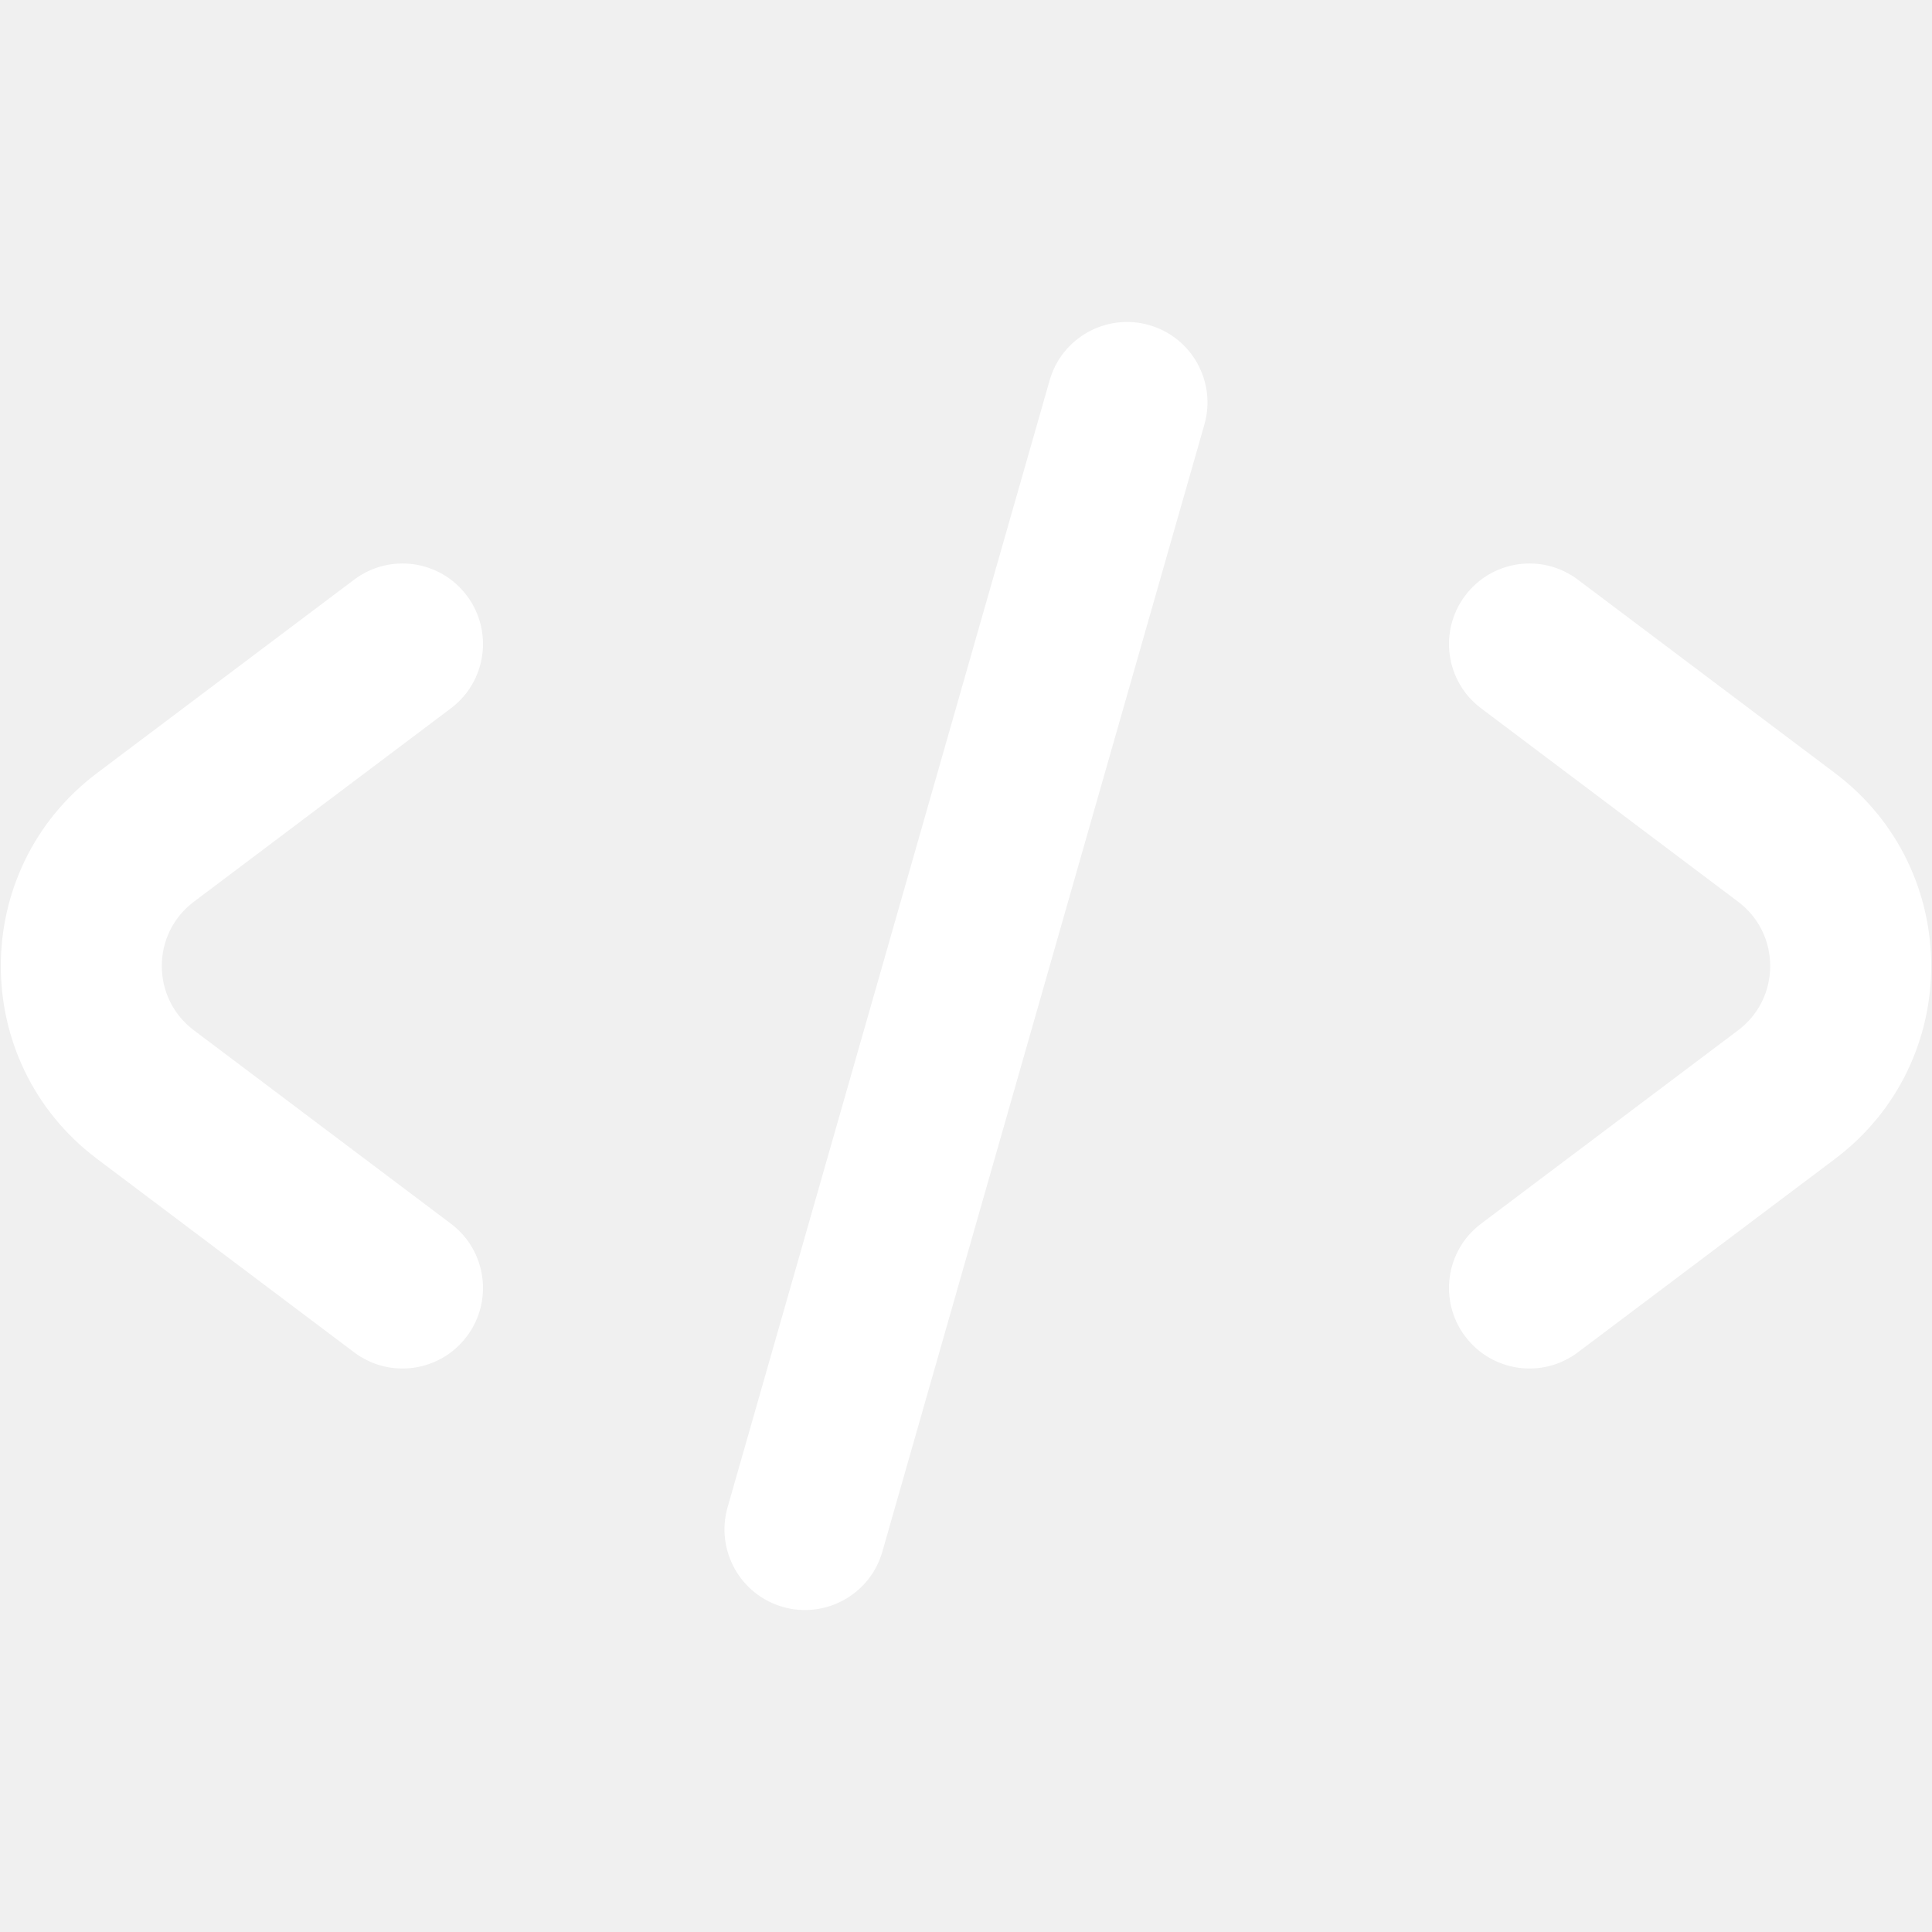
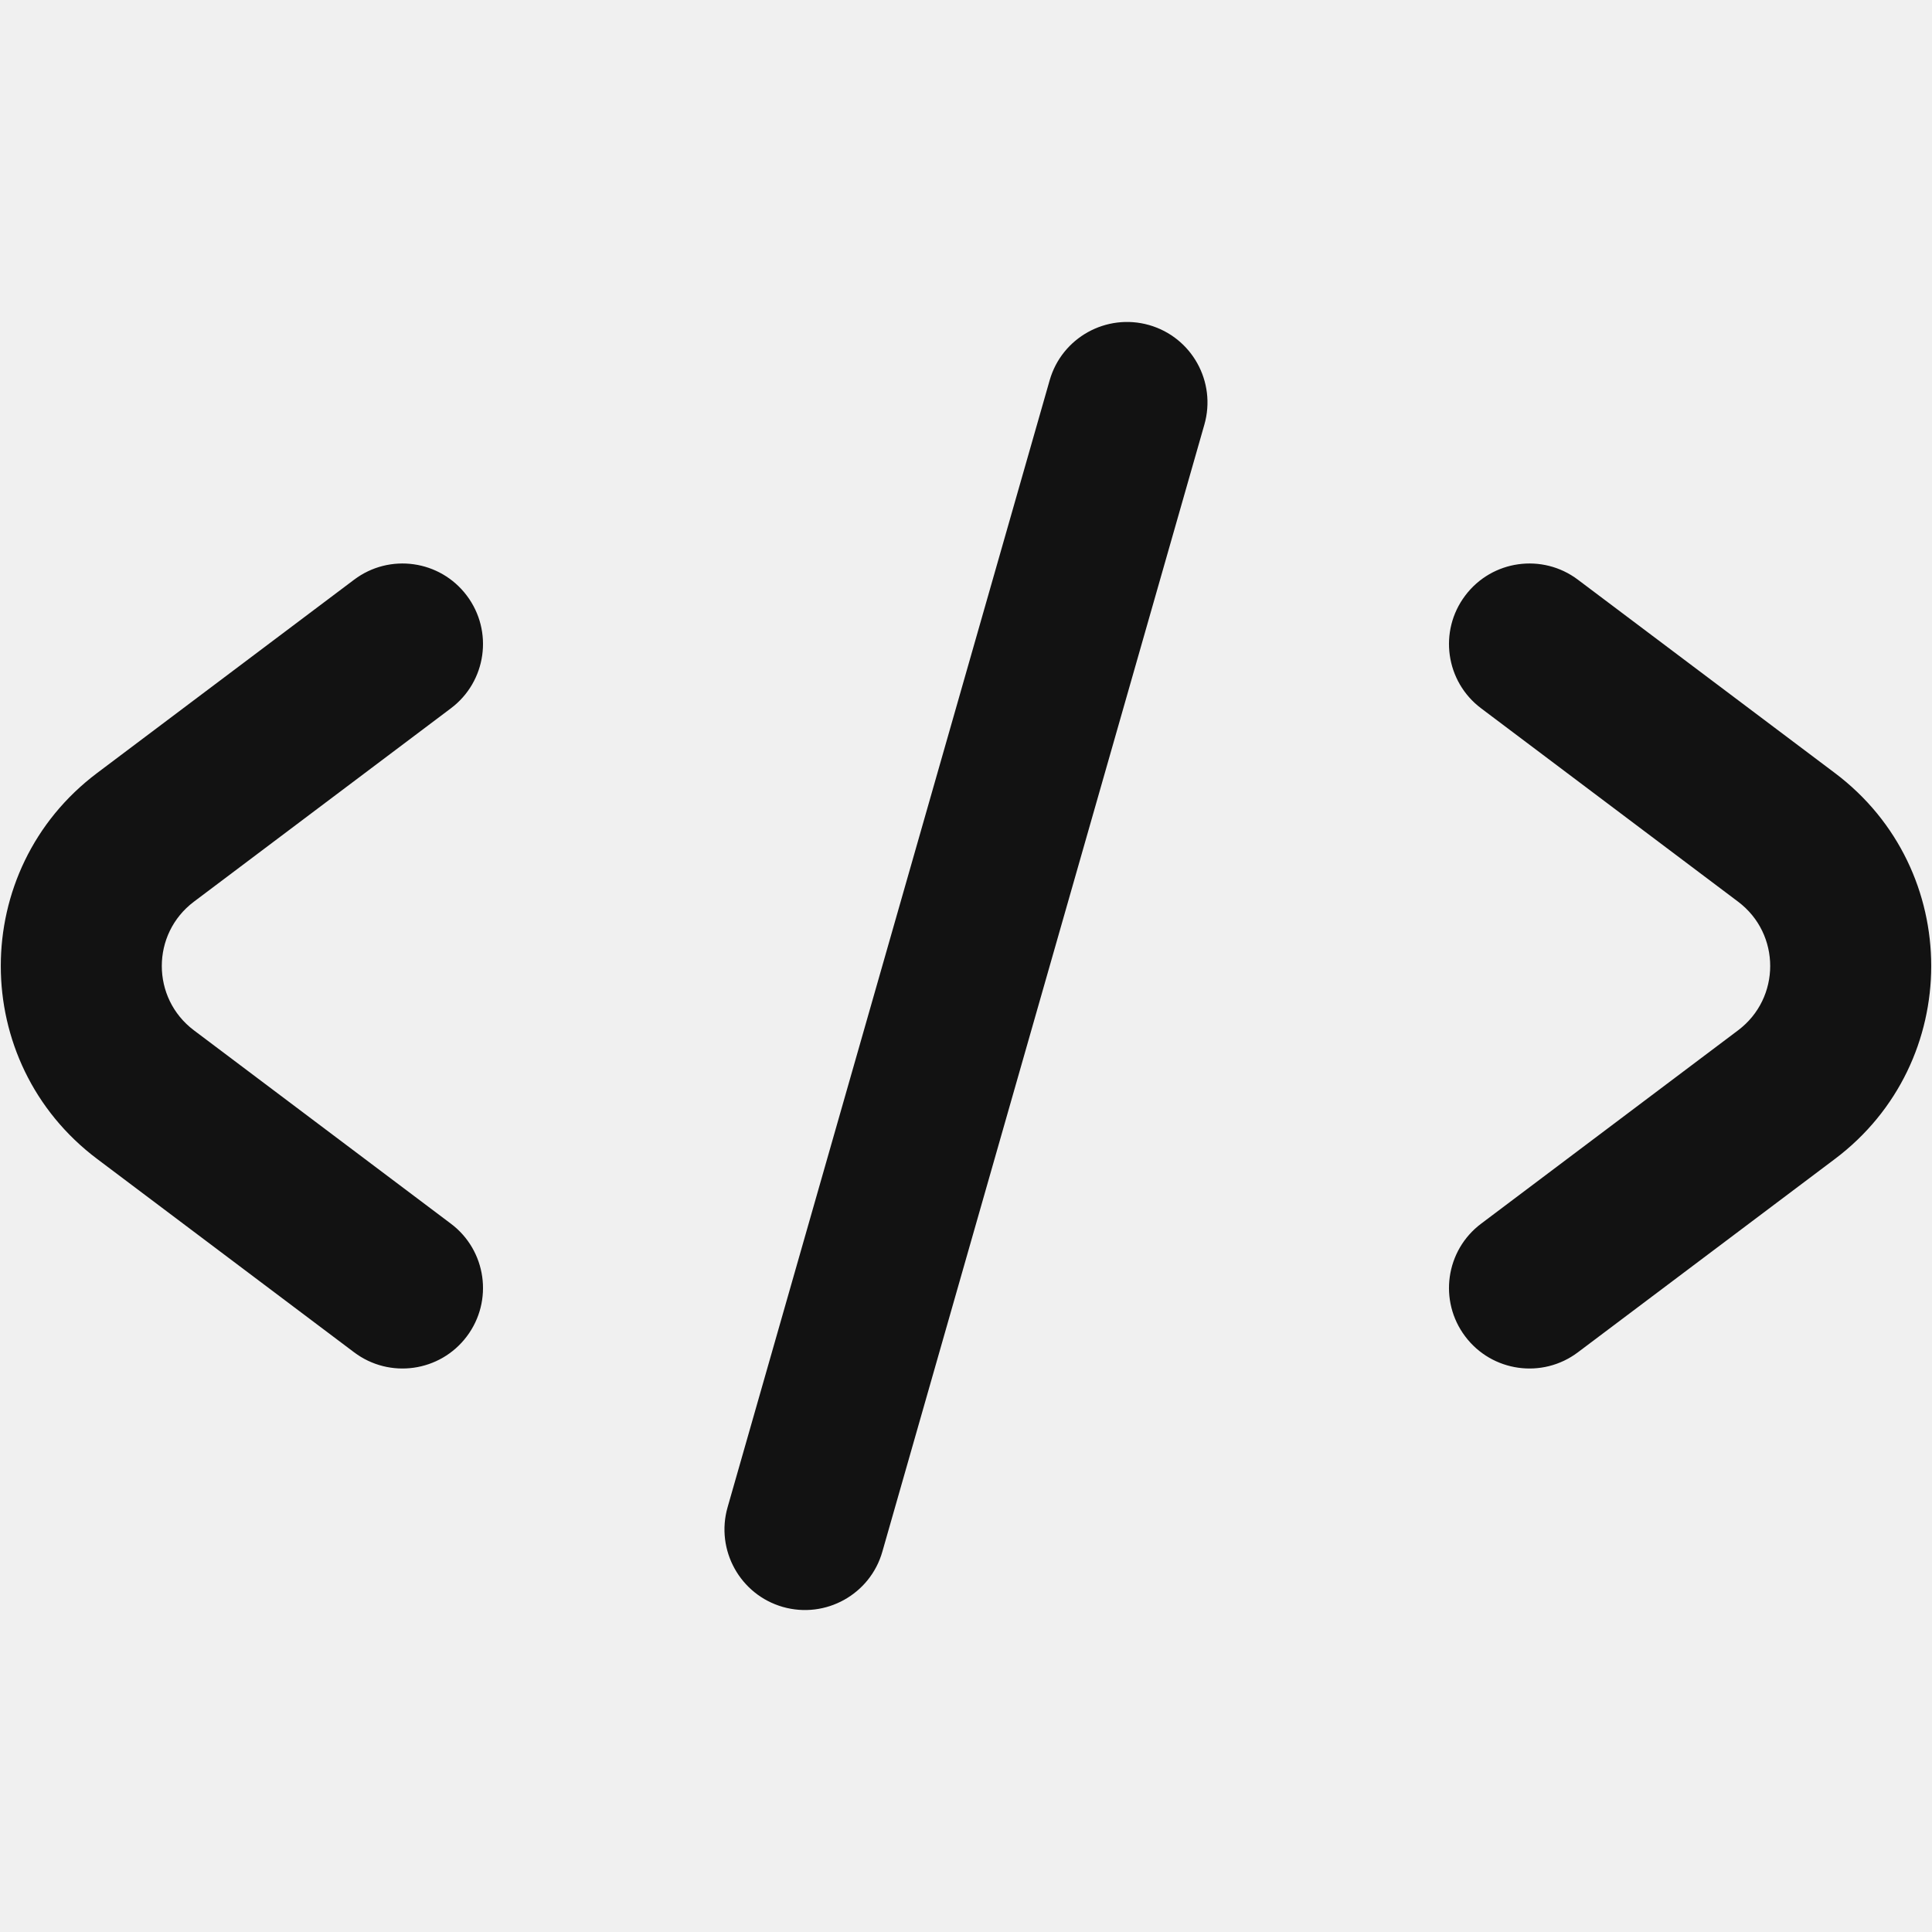
<svg xmlns="http://www.w3.org/2000/svg" width="20px" height="20px" viewBox="0 0 24 24" fill="none">
-   <path d="M14.961 5.275C15.113 4.744 14.806 4.19 14.275 4.038C13.744 3.887 13.19 4.194 13.039 4.725L9.038 18.725C8.887 19.256 9.194 19.81 9.725 19.962C10.256 20.113 10.81 19.806 10.961 19.275L14.961 5.275Z" fill="#fff" />
-   <path d="M5.799 7.399C6.131 7.84 6.043 8.467 5.601 8.799L2.409 11.201C1.877 11.601 1.877 12.399 2.409 12.799L5.601 15.201C6.043 15.533 6.131 16.16 5.799 16.601C5.467 17.043 4.84 17.131 4.399 16.799L1.207 14.397C-0.389 13.197 -0.389 10.803 1.206 9.603L4.399 7.201C4.84 6.869 5.467 6.957 5.799 7.399Z" fill="#fff" />
-   <path d="M18.201 16.601C17.869 16.16 17.957 15.533 18.399 15.201L21.591 12.799C22.123 12.399 22.123 11.601 21.591 11.201L18.399 8.799C17.957 8.467 17.869 7.84 18.201 7.399C18.533 6.957 19.16 6.869 19.601 7.201L22.794 9.603C24.389 10.803 24.389 13.197 22.794 14.397L19.601 16.799C19.16 17.131 18.533 17.043 18.201 16.601Z" fill="#fff" />
+   <path d="M14.961 5.275C15.113 4.744 14.806 4.19 14.275 4.038C13.744 3.887 13.19 4.194 13.039 4.725L9.038 18.725C8.887 19.256 9.194 19.81 9.725 19.962C10.256 20.113 10.81 19.806 10.961 19.275L14.961 5.275Z" fill="#121212" />
+   <path d="M5.799 7.399C6.131 7.84 6.043 8.467 5.601 8.799L2.409 11.201C1.877 11.601 1.877 12.399 2.409 12.799L5.601 15.201C6.043 15.533 6.131 16.16 5.799 16.601C5.467 17.043 4.84 17.131 4.399 16.799L1.207 14.397C-0.389 13.197 -0.389 10.803 1.206 9.603L4.399 7.201C4.84 6.869 5.467 6.957 5.799 7.399Z" fill="#121212" />
+   <path d="M18.201 16.601C17.869 16.16 17.957 15.533 18.399 15.201L21.591 12.799C22.123 12.399 22.123 11.601 21.591 11.201L18.399 8.799C17.957 8.467 17.869 7.84 18.201 7.399C18.533 6.957 19.16 6.869 19.601 7.201L22.794 9.603C24.389 10.803 24.389 13.197 22.794 14.397L19.601 16.799C19.16 17.131 18.533 17.043 18.201 16.601Z" fill="#121212" />
</svg>
